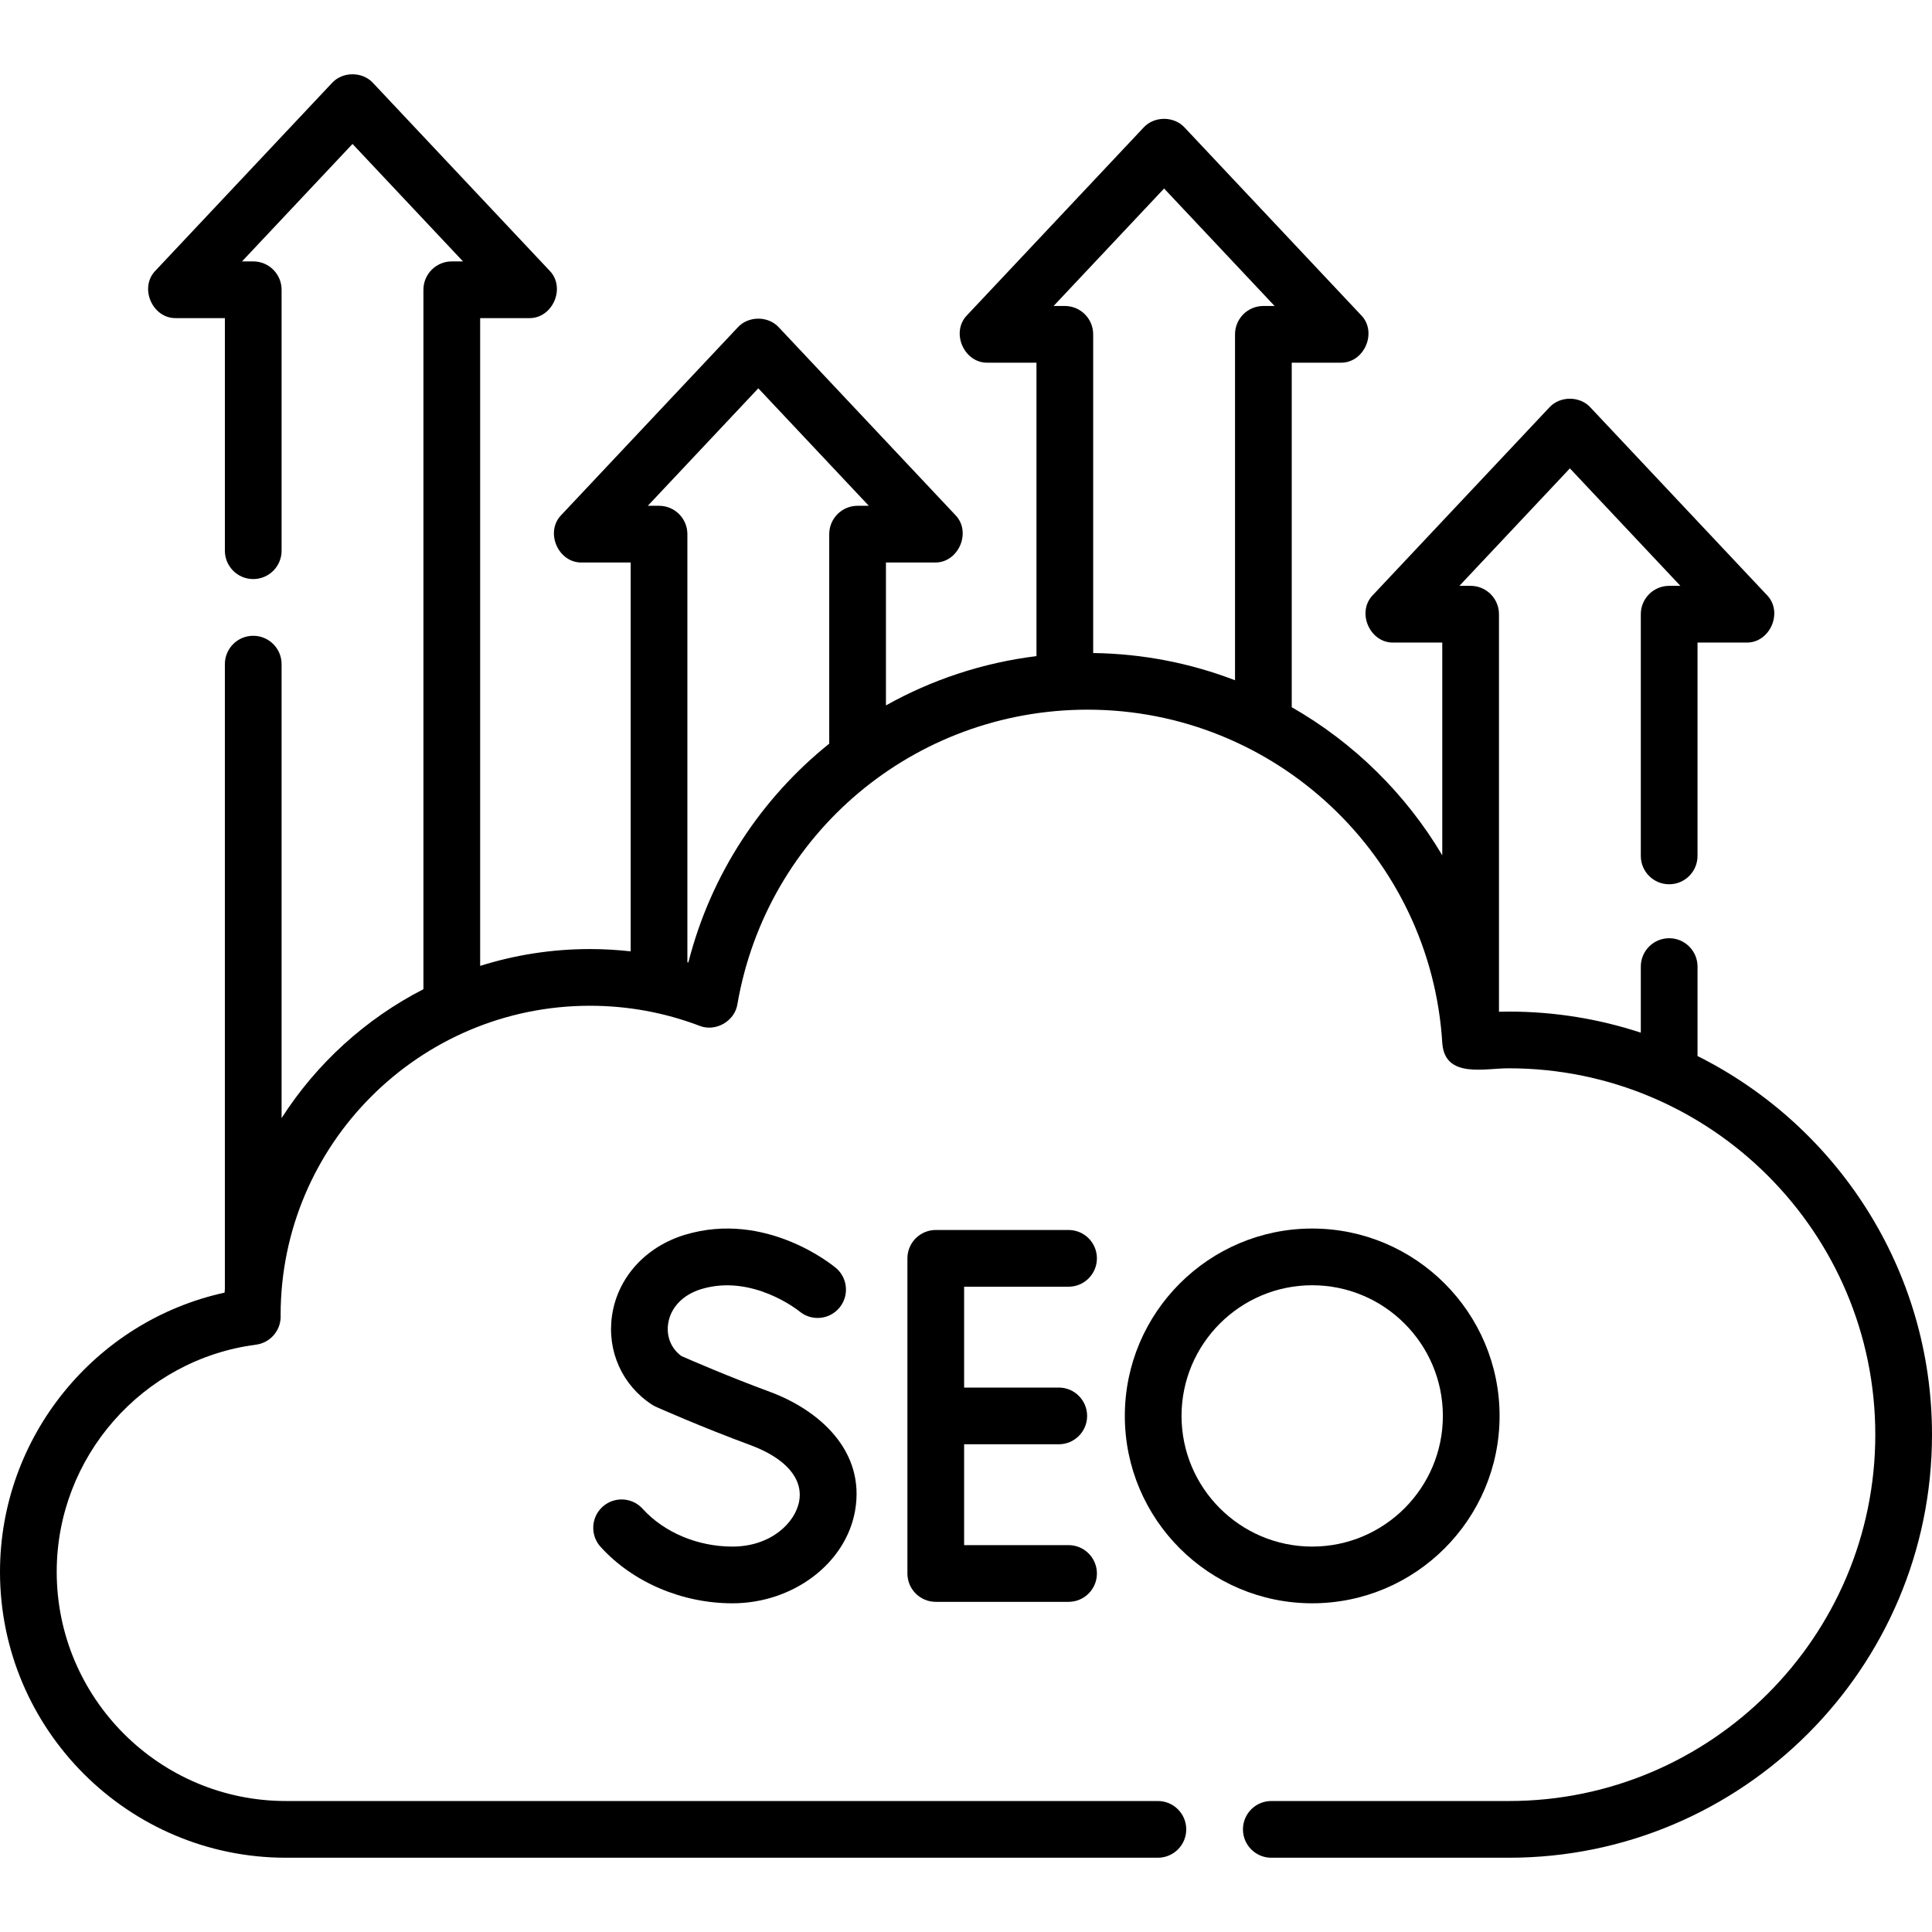
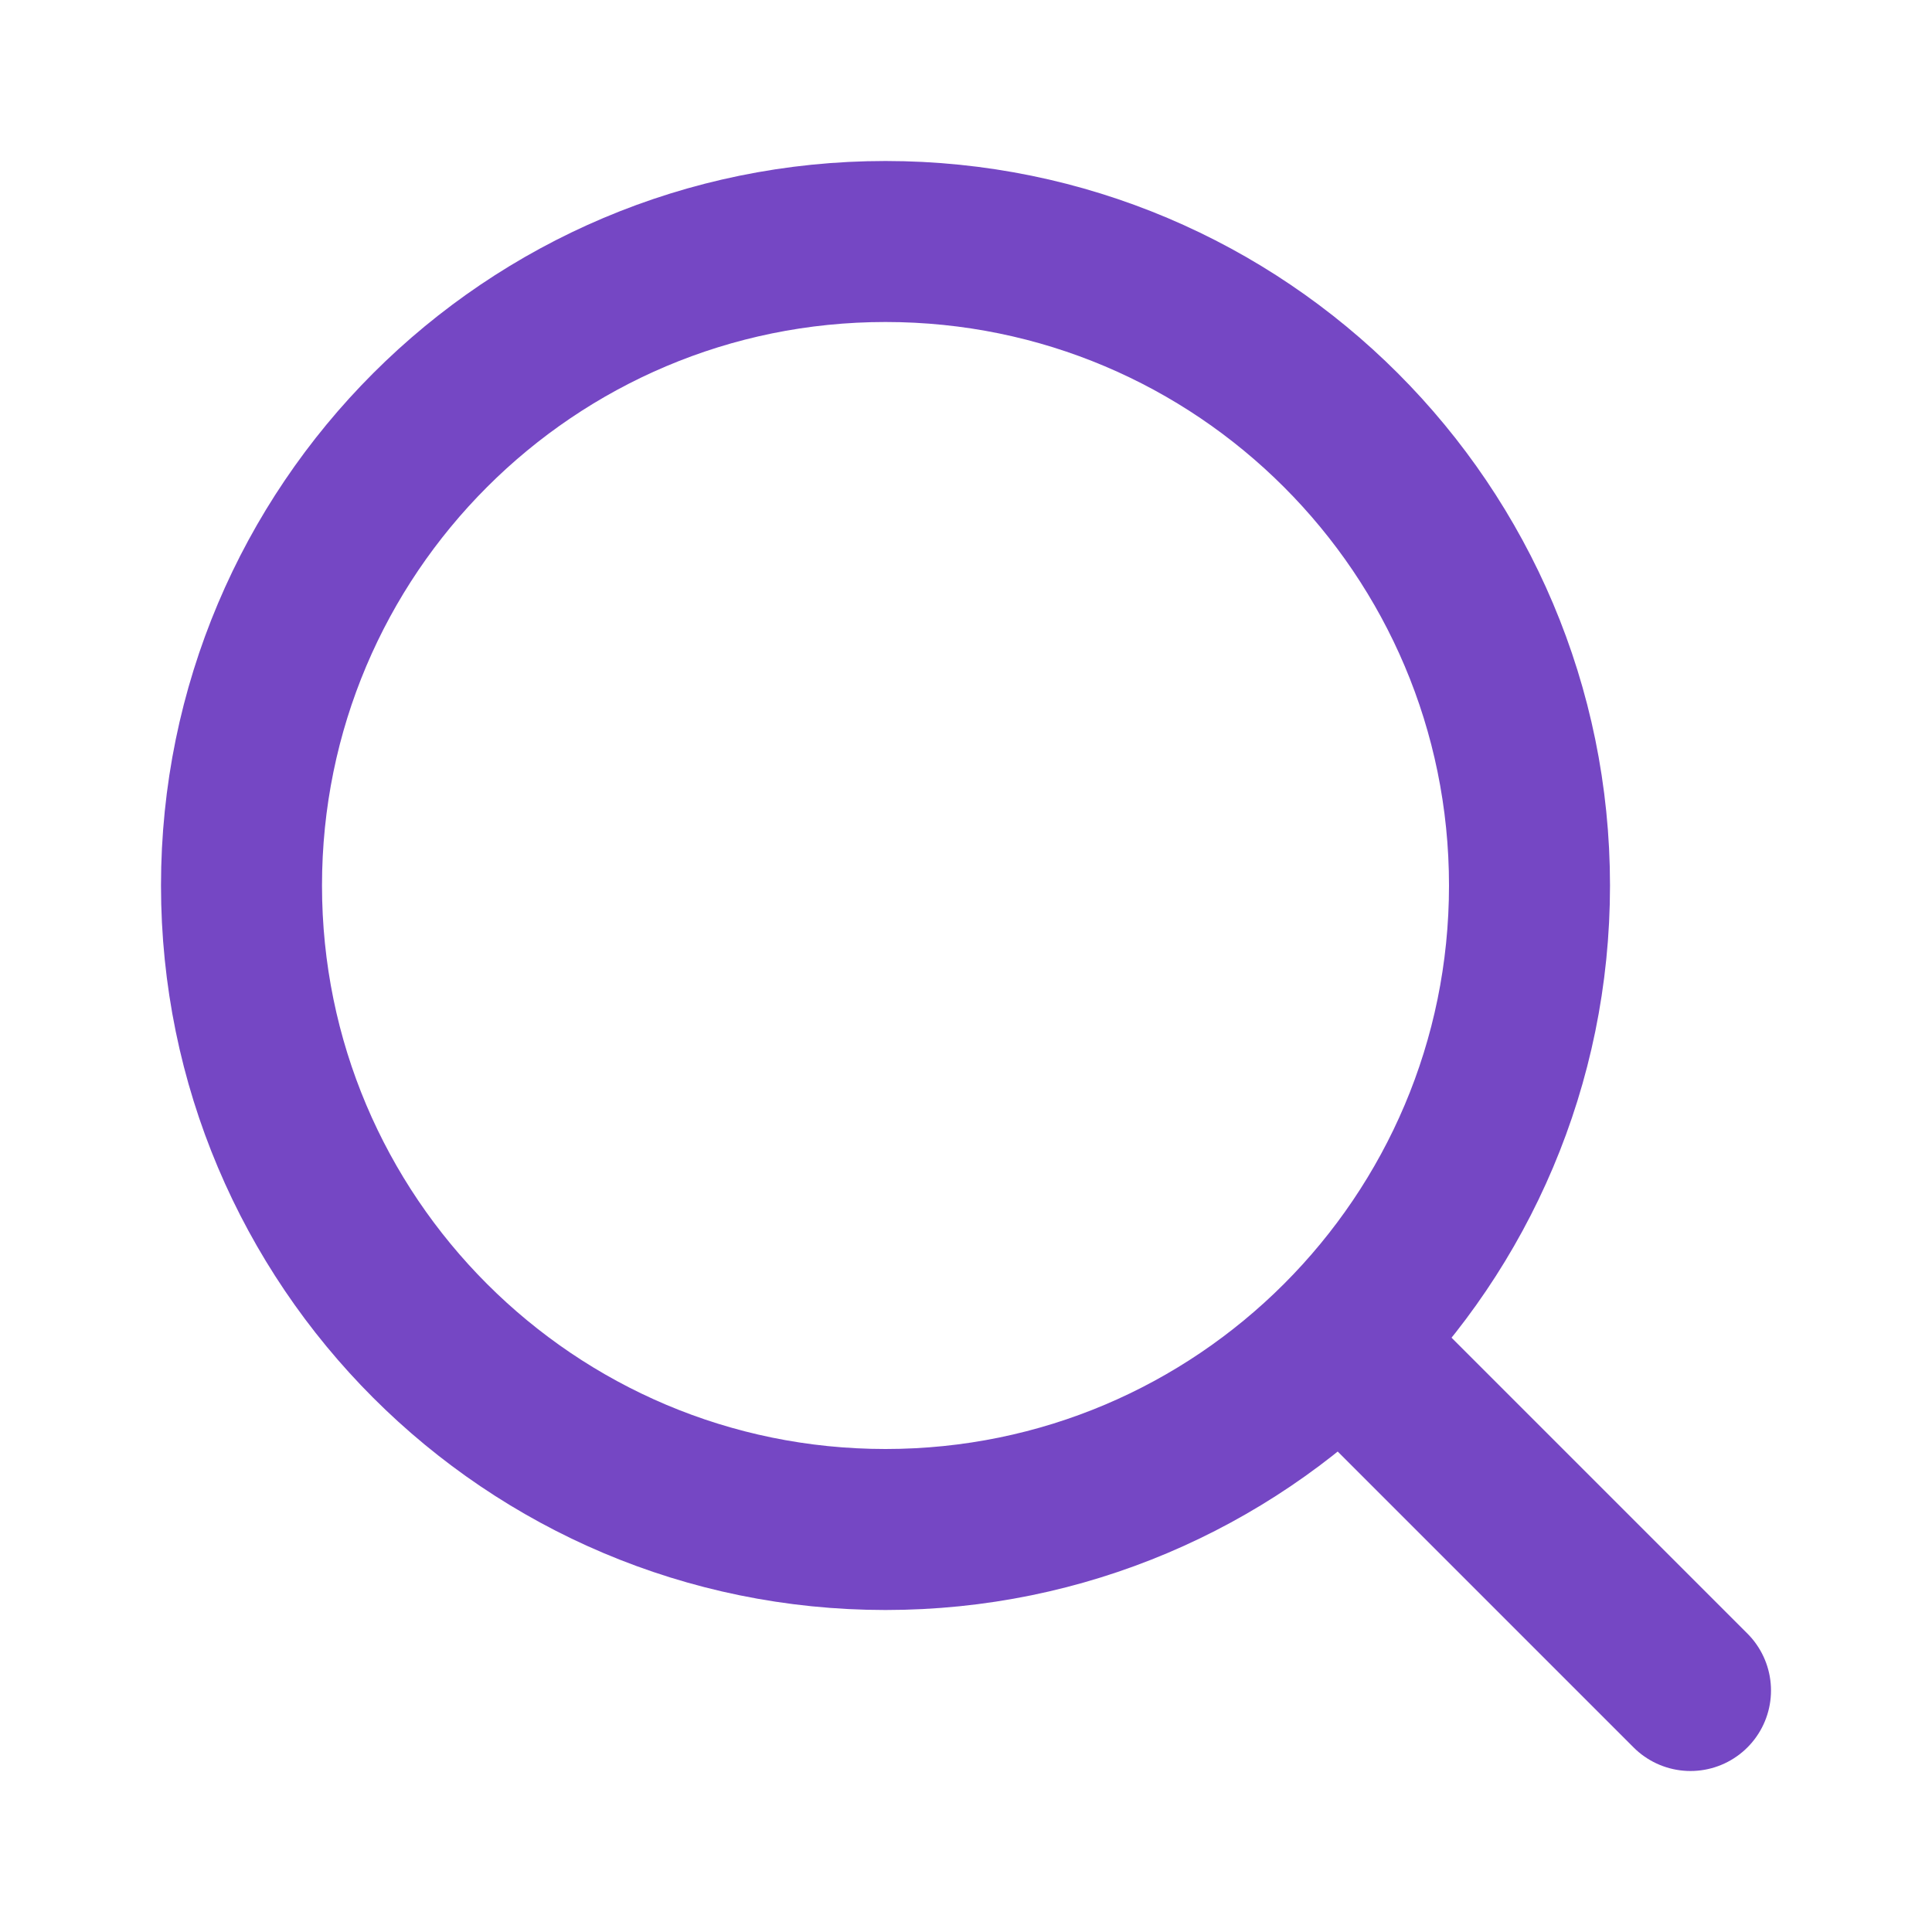
- <svg xmlns="http://www.w3.org/2000/svg" id="Capa_1" enable-background="new 0 0 512 512" height="512" viewBox="0 0 512 512" width="512">
-   <g>
-     <path d="m449.862 279.859v-23.706c0-4.151-3.365-7.515-7.515-7.515s-7.515 3.364-7.515 7.515v17.514c-11.004-3.619-22.751-5.585-34.95-5.585-.875 0-1.757.019-2.639.04v-105.351c0-4.151-3.365-7.515-7.515-7.515h-2.974l29.283-31.132 29.283 31.132h-2.974c-4.15 0-7.515 3.364-7.515 7.515v64.055c0 4.151 3.364 7.515 7.515 7.515s7.515-3.364 7.515-7.515v-56.54h12.844c6.387.212 10.003-8.157 5.474-12.663l-46.668-49.614c-2.819-3.127-8.129-3.127-10.947 0l-46.668 49.614c-4.53 4.507-.912 12.875 5.474 12.663h12.844v56.379c-9.677-16.305-23.467-29.851-39.892-39.249v-91.3h12.844c6.387.212 10.003-8.158 5.474-12.663l-46.668-49.613c-2.819-3.127-8.129-3.127-10.947 0l-46.668 49.613c-4.531 4.506-.912 12.876 5.474 12.663h12.844v77.762c-14.297 1.762-27.788 6.287-39.891 13.061v-37.869h12.844c6.387.212 10.003-8.158 5.474-12.664l-46.668-49.613c-2.819-3.127-8.129-3.127-10.947 0l-46.668 49.613c-4.53 4.507-.912 12.875 5.474 12.664h12.844v103.046c-3.569-.397-7.168-.607-10.791-.607-10.135 0-19.91 1.569-29.101 4.465v-171.668h12.844c6.387.212 10.003-8.157 5.474-12.663l-46.67-49.615c-2.818-3.127-8.129-3.127-10.947 0l-46.669 49.614c-4.531 4.507-.912 12.875 5.474 12.663h12.844v61.639c0 4.151 3.365 7.515 7.515 7.515s7.515-3.364 7.515-7.515v-69.153c0-4.151-3.364-7.515-7.515-7.515h-2.974l29.283-31.132 29.283 31.132h-2.974c-4.15 0-7.515 3.364-7.515 7.515v185.354c-15.344 7.872-28.327 19.714-37.59 34.162v-120.303c0-4.151-3.364-7.515-7.515-7.515-4.15 0-7.515 3.364-7.515 7.515v165.533c-.024.341-.054.682-.075 1.024-34.35 7.511-59.518 38.25-59.518 73.994 0 41.775 33.987 75.762 75.762 75.762h231.09c4.15 0 7.515-3.364 7.515-7.515s-3.364-7.515-7.515-7.515h-231.09c-33.488 0-60.733-27.245-60.733-60.733 0-30.396 22.702-56.277 52.806-60.2 3.754-.489 6.558-3.695 6.544-7.48-.001-.135-.004-.269-.01-.431.036-45.171 36.796-81.907 81.975-81.907 9.962 0 19.725 1.784 29.014 5.301 4.247 1.729 9.393-1.212 10.066-5.746 7.828-45.208 46.852-78.021 92.791-78.021 49.74 0 91.035 38.86 94.014 88.469.758 9.347 11.284 6.526 17.655 6.573 53.535 0 97.088 43.554 97.088 97.088s-43.553 97.088-97.088 97.088h-62.974c-4.15 0-7.515 3.364-7.515 7.515s3.365 7.515 7.515 7.515h62.972c61.822 0 112.118-50.296 112.118-112.118 0-43.873-25.334-81.934-62.138-100.341zm-141.364-229.903 29.283 31.131h-2.973c-4.15 0-7.515 3.364-7.515 7.515v91.672c-11.718-4.504-24.388-7.036-37.589-7.214v-84.459c0-4.151-3.365-7.515-7.515-7.515h-2.974zm-126.077 205.114c-.085-.024-.172-.044-.257-.067v-113.449c0-4.151-3.365-7.515-7.515-7.515h-2.973l29.283-31.131 29.283 31.131h-2.973c-4.15 0-7.515 3.364-7.515 7.515v55.526c-17.977 14.44-31.354 34.537-37.333 57.99z" />
-     <path d="m283.178 340.991c4.15 0 7.515-3.364 7.515-7.515s-3.365-7.515-7.515-7.515h-35.189c-4.15 0-7.515 3.364-7.515 7.515v83.515c0 4.151 3.365 7.515 7.515 7.515h35.189c4.15 0 7.515-3.364 7.515-7.515s-3.365-7.515-7.515-7.515h-27.675v-26.728h25.08c4.15 0 7.515-3.364 7.515-7.515s-3.364-7.515-7.515-7.515h-25.08v-26.728h27.675z" />
-     <path d="m194.1 409.861c-9.216 0-18.114-3.748-23.802-10.025-2.787-3.075-7.539-3.308-10.615-.523-3.075 2.787-3.309 7.539-.523 10.615 8.49 9.369 21.551 14.963 34.939 14.963 16.034 0 30.003-10.516 32.493-24.461 2.872-16.086-9.777-26.862-22.573-31.581-10.846-4.001-20.907-8.369-23.447-9.484-2.693-1.974-4-5.126-3.51-8.536.616-4.293 3.914-7.738 8.823-9.216 13.522-4.076 25.741 5.723 25.982 5.92 3.177 2.647 7.898 2.229 10.561-.939 2.67-3.177 2.26-7.918-.917-10.588-.746-.626-18.482-15.252-39.962-8.784-10.497 3.163-17.917 11.39-19.365 21.472-1.347 9.388 2.718 18.414 10.609 23.559.332.217.681.407 1.043.568.484.215 12.002 5.342 24.98 10.129 9.318 3.437 14.049 8.846 12.979 14.84-1.043 5.85-7.6 12.071-17.695 12.071z" />
-     <path d="m397.404 375.233c0-27.381-22.276-49.656-49.656-49.656-27.381 0-49.657 22.276-49.657 49.656 0 27.381 22.276 49.656 49.657 49.656 27.38.001 49.656-22.275 49.656-49.656zm-84.284 0c0-19.094 15.534-34.627 34.627-34.627s34.627 15.533 34.627 34.627-15.534 34.627-34.627 34.627c-19.093.001-34.627-15.533-34.627-34.627z" />
-   </g>
+ <svg xmlns="http://www.w3.org/2000/svg" width="24" height="24" viewBox="0 0 24 24" fill="none" stroke="#7547c4" stroke-width="2" stroke-linecap="round" stroke-linejoin="round" class="lucide lucide-search">
+   <circle cx="11" cy="11" r="8" />
+   <path d="m21 21-4.3-4.3" />
</svg>
